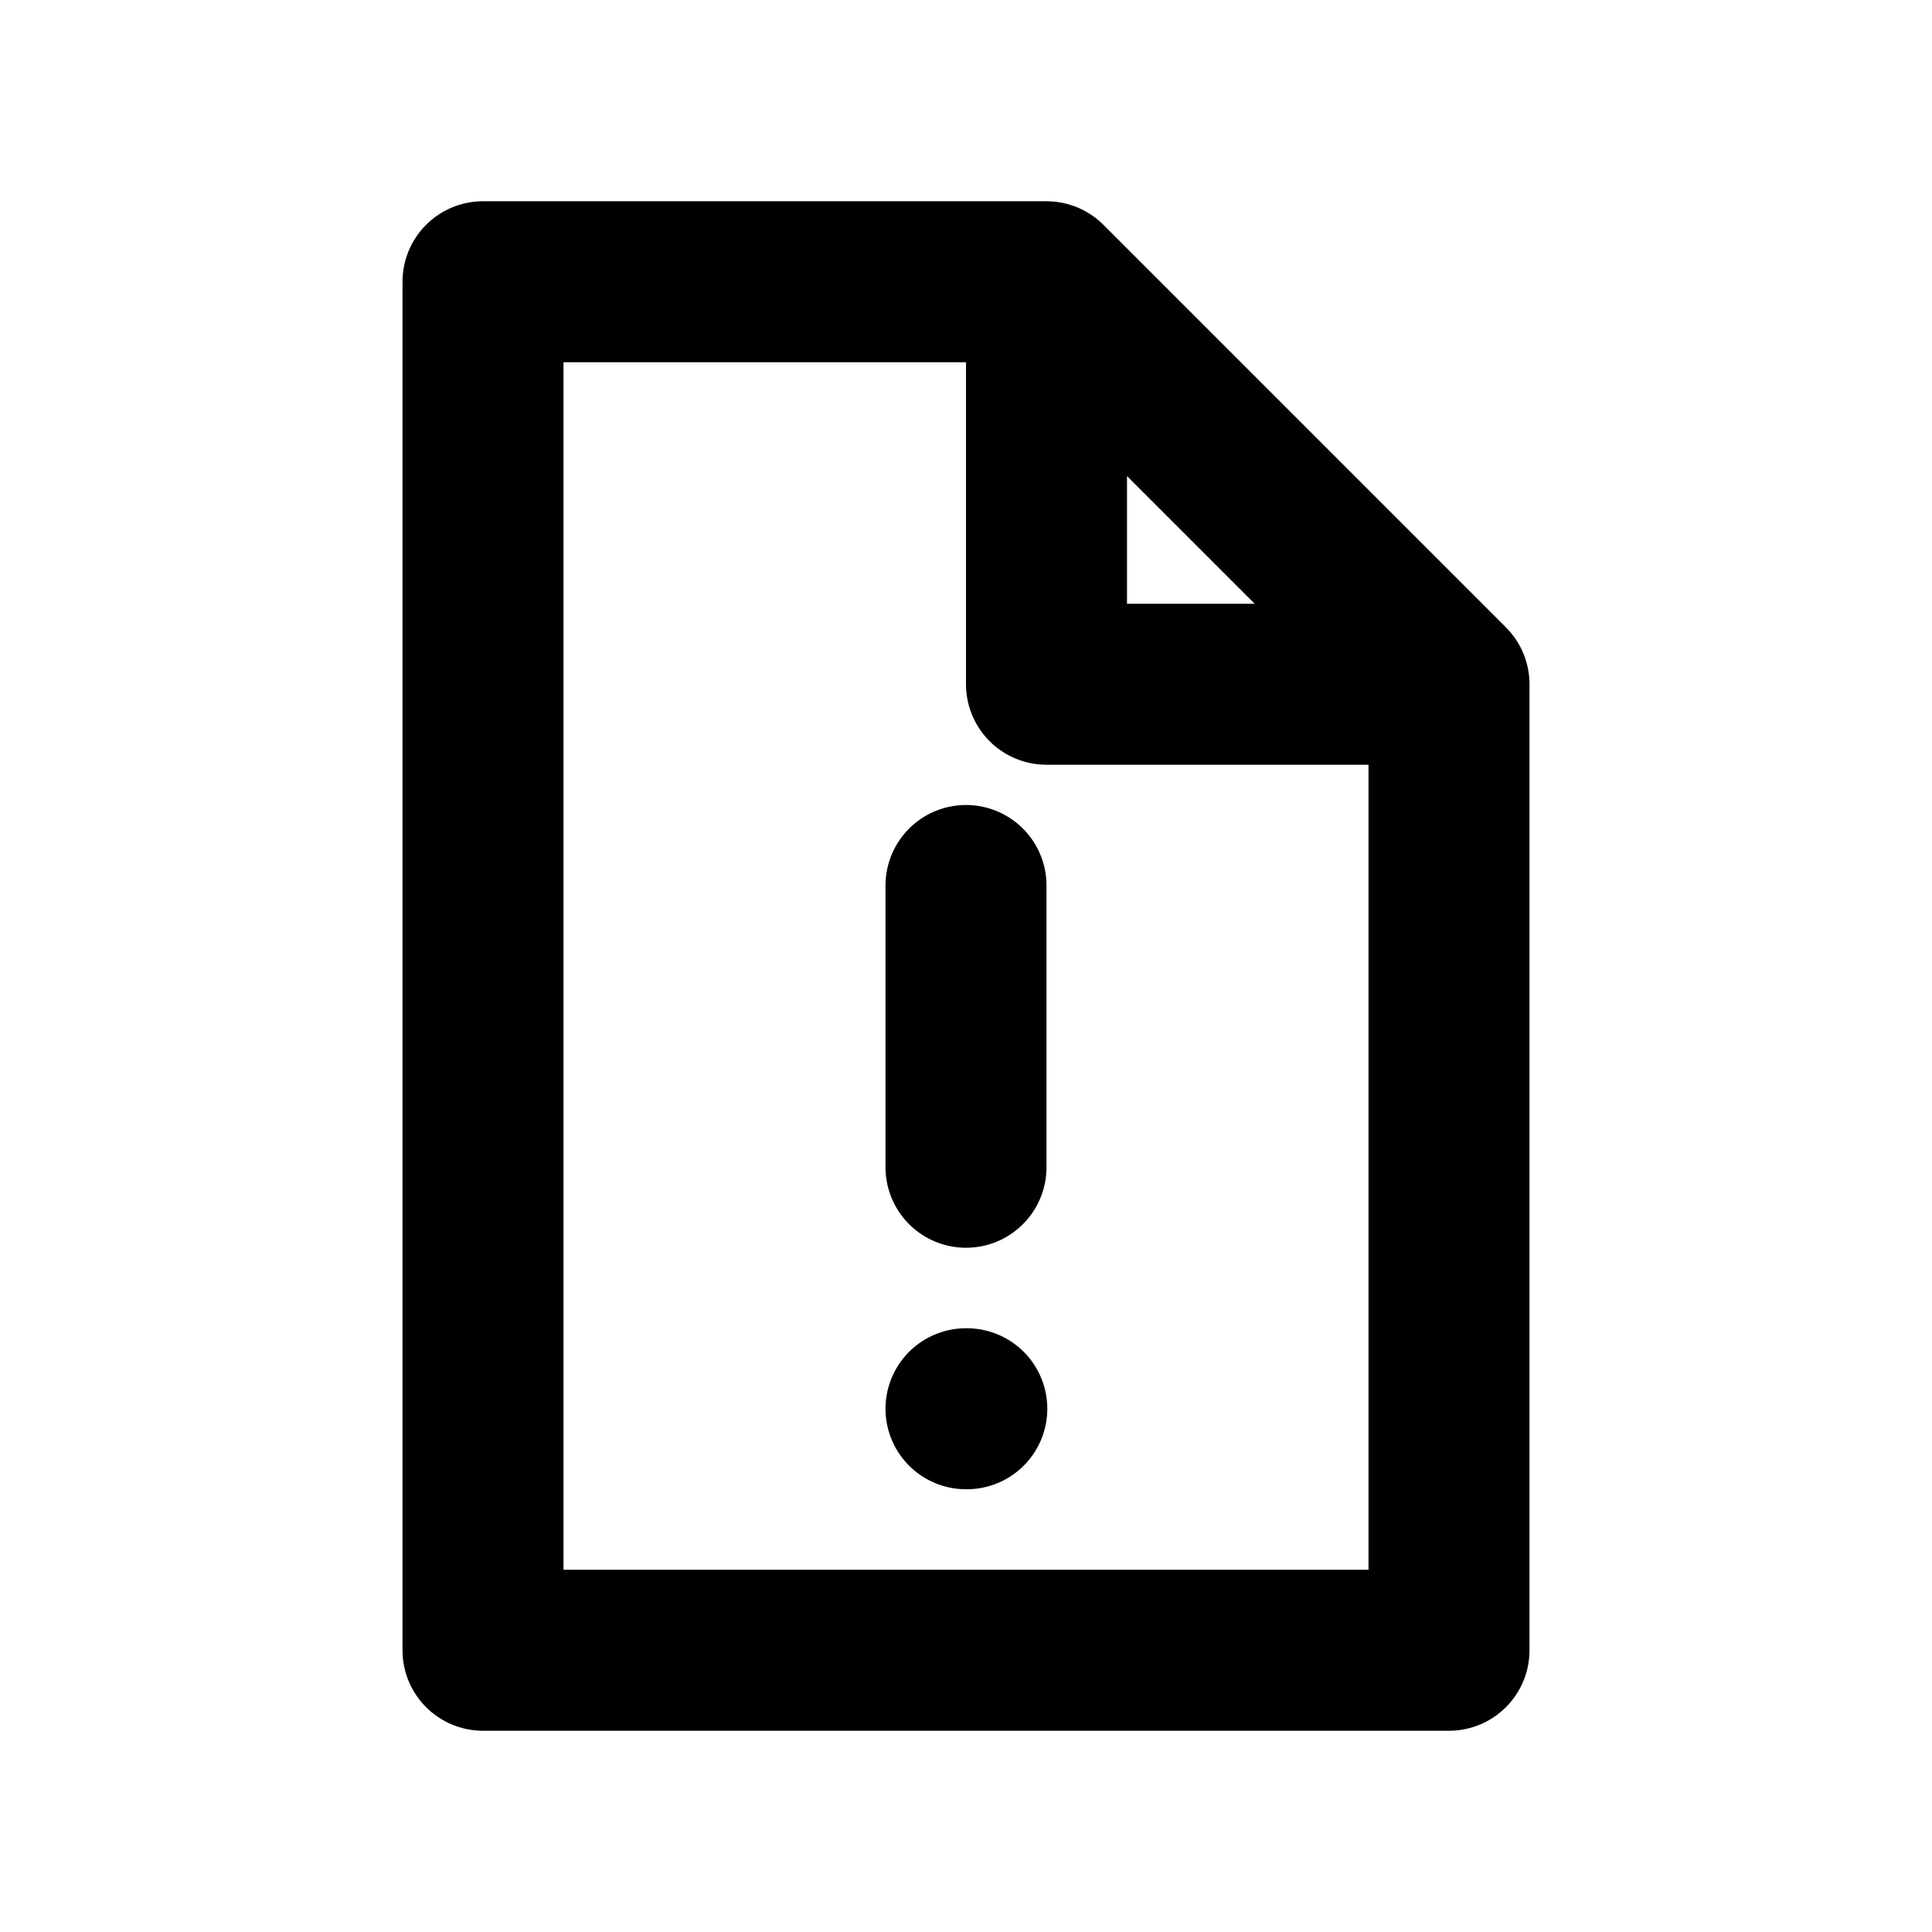
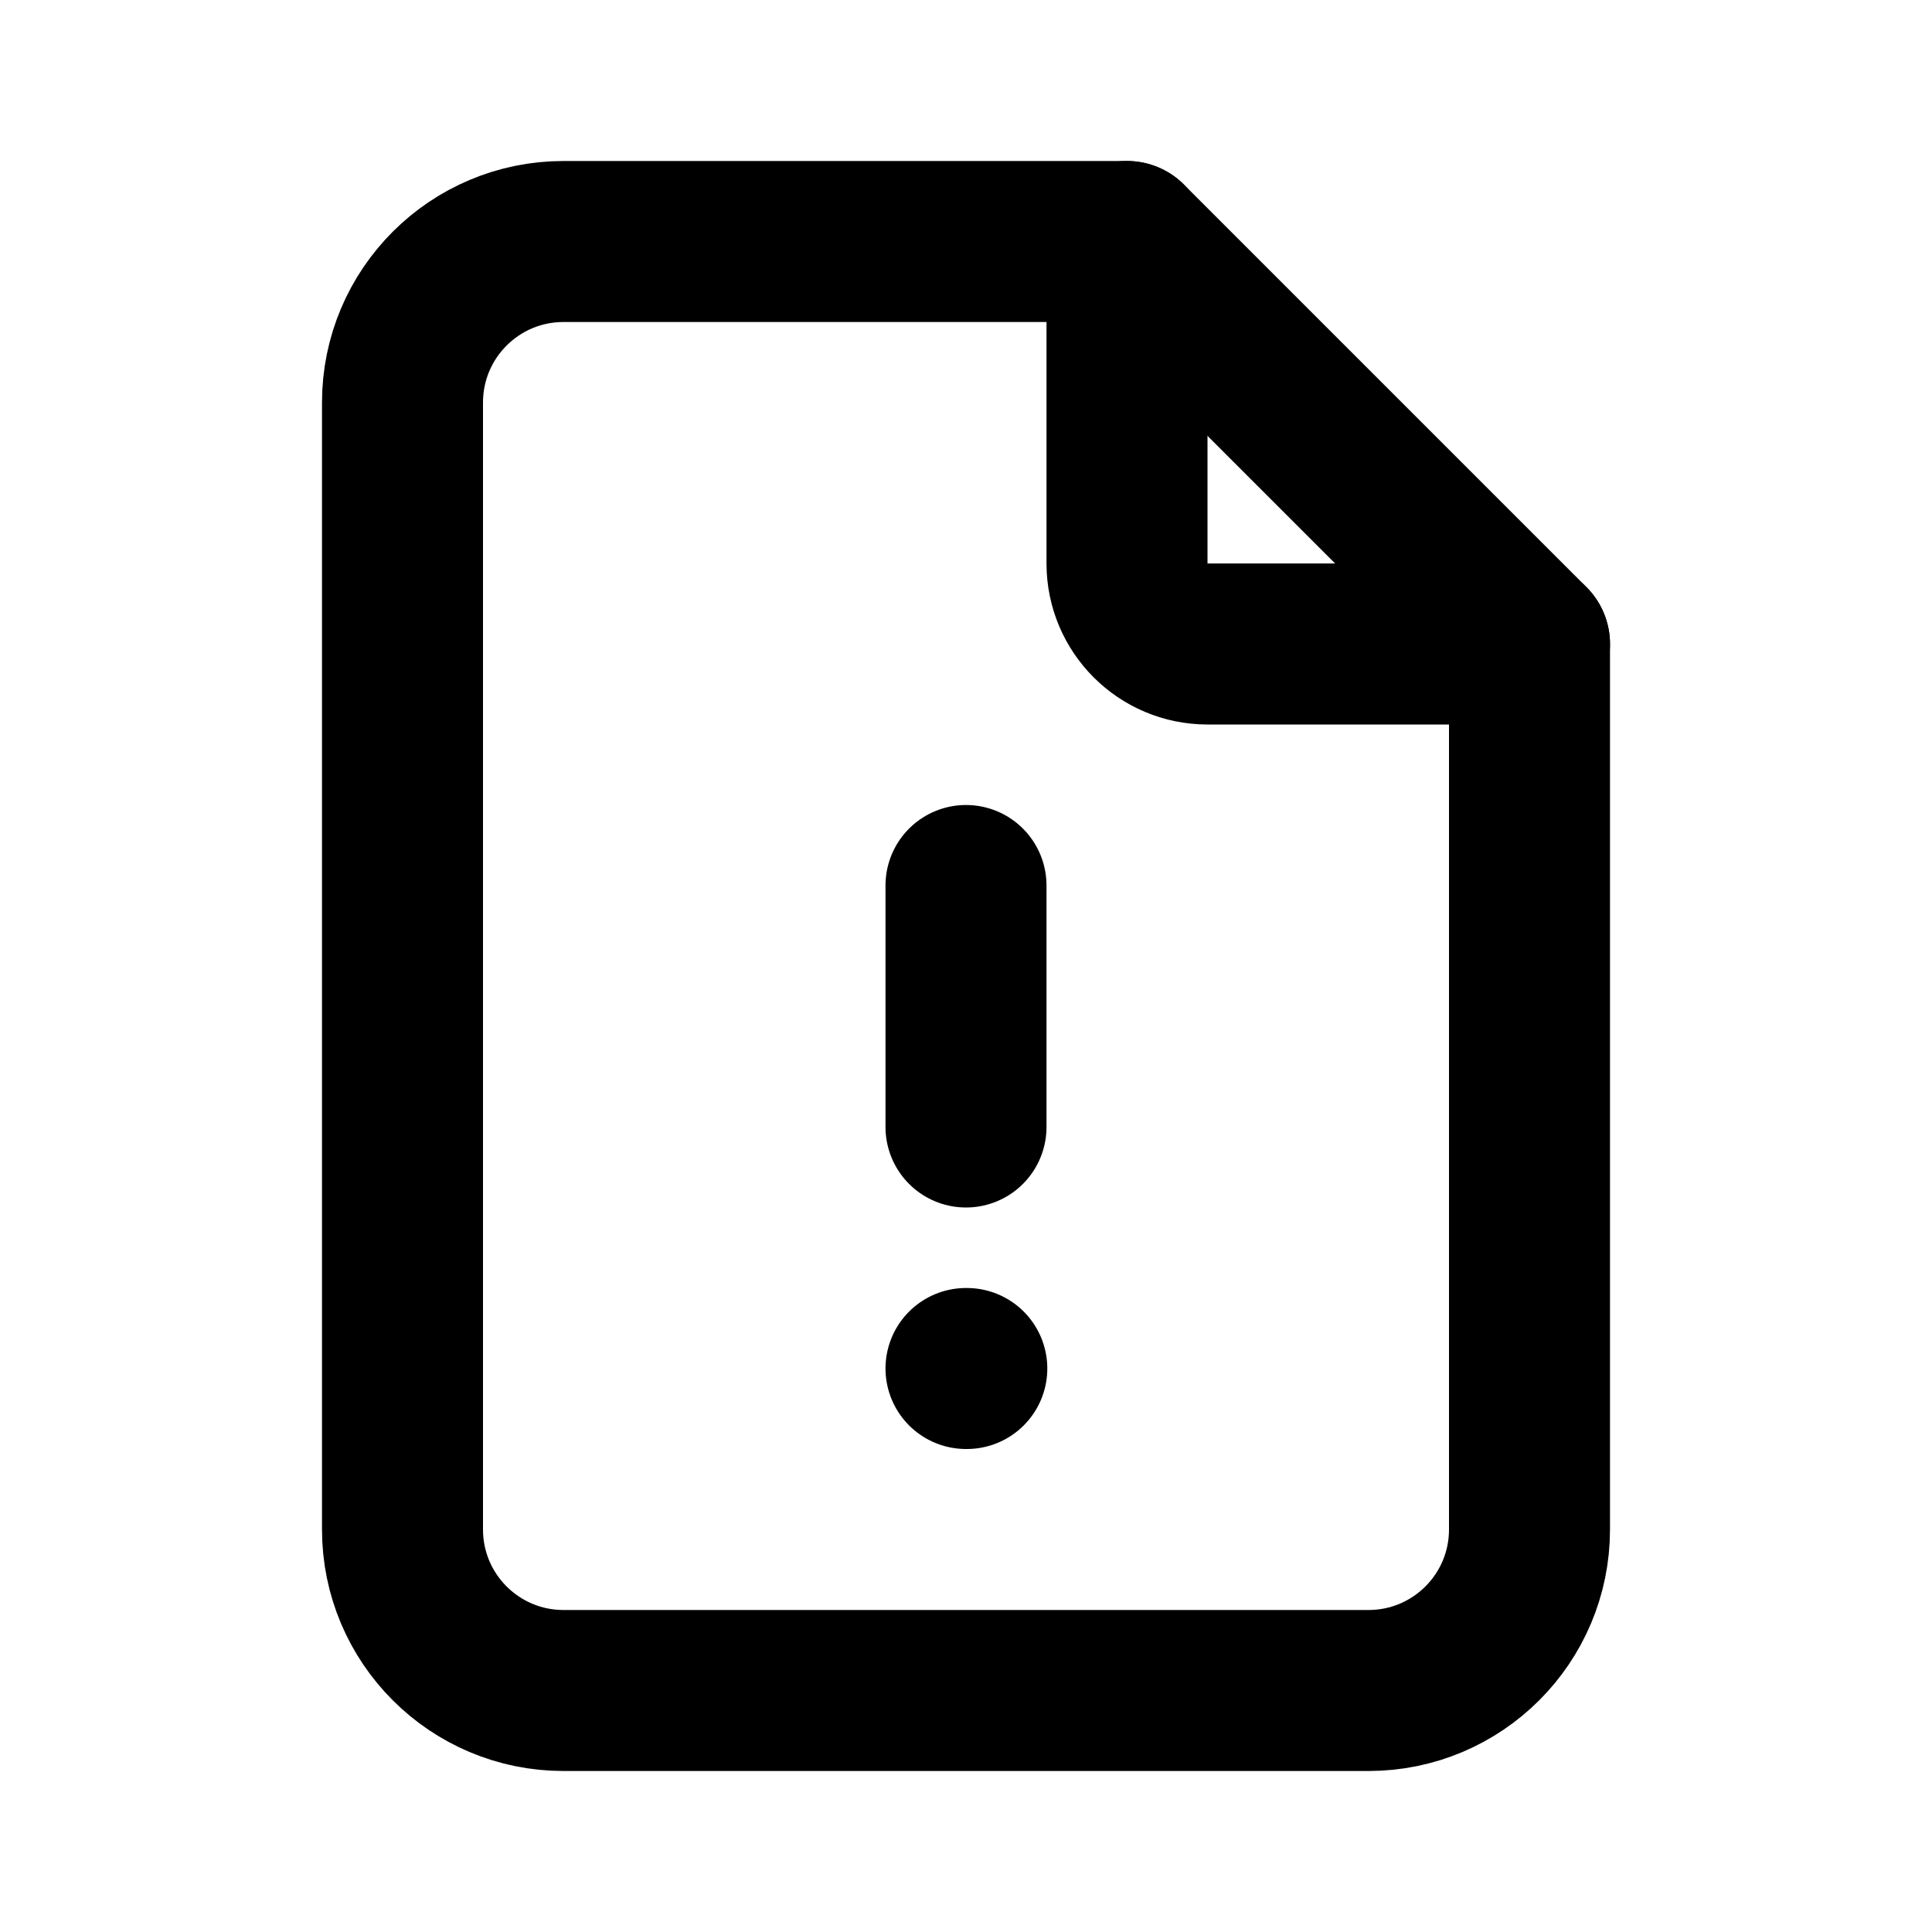
- <svg xmlns="http://www.w3.org/2000/svg" viewBox="0 0 24 24" fill="none" stroke="currentColor" stroke-width="2" stroke-linecap="round" stroke-linejoin="round" shape-rendering="geometricPrecision" role="img" aria-labelledby="title">
-   <g>
-     <path d="M6 3.5h7l5 5V20.5H6zM13 3.5v5h5" />
-     <path class="accent" d="M12 11v3.5m0 3h.01" />
-   </g>
+ <svg xmlns="http://www.w3.org/2000/svg" width="24" height="24" viewBox="0 0 24 24" fill="none" stroke="currentColor" stroke-width="2" stroke-linecap="round" stroke-linejoin="round">
+   <path d="M14 3v4a1 1 0 0 0 1 1h4" />
+   <path d="M17 21h-10a2 2 0 0 1 -2 -2v-14a2 2 0 0 1 2 -2h7l5 5v11a2 2 0 0 1 -2 2" />
+   <path d="M12 17l.01 0" />
+   <path d="M12 11l0 3" />
</svg>
